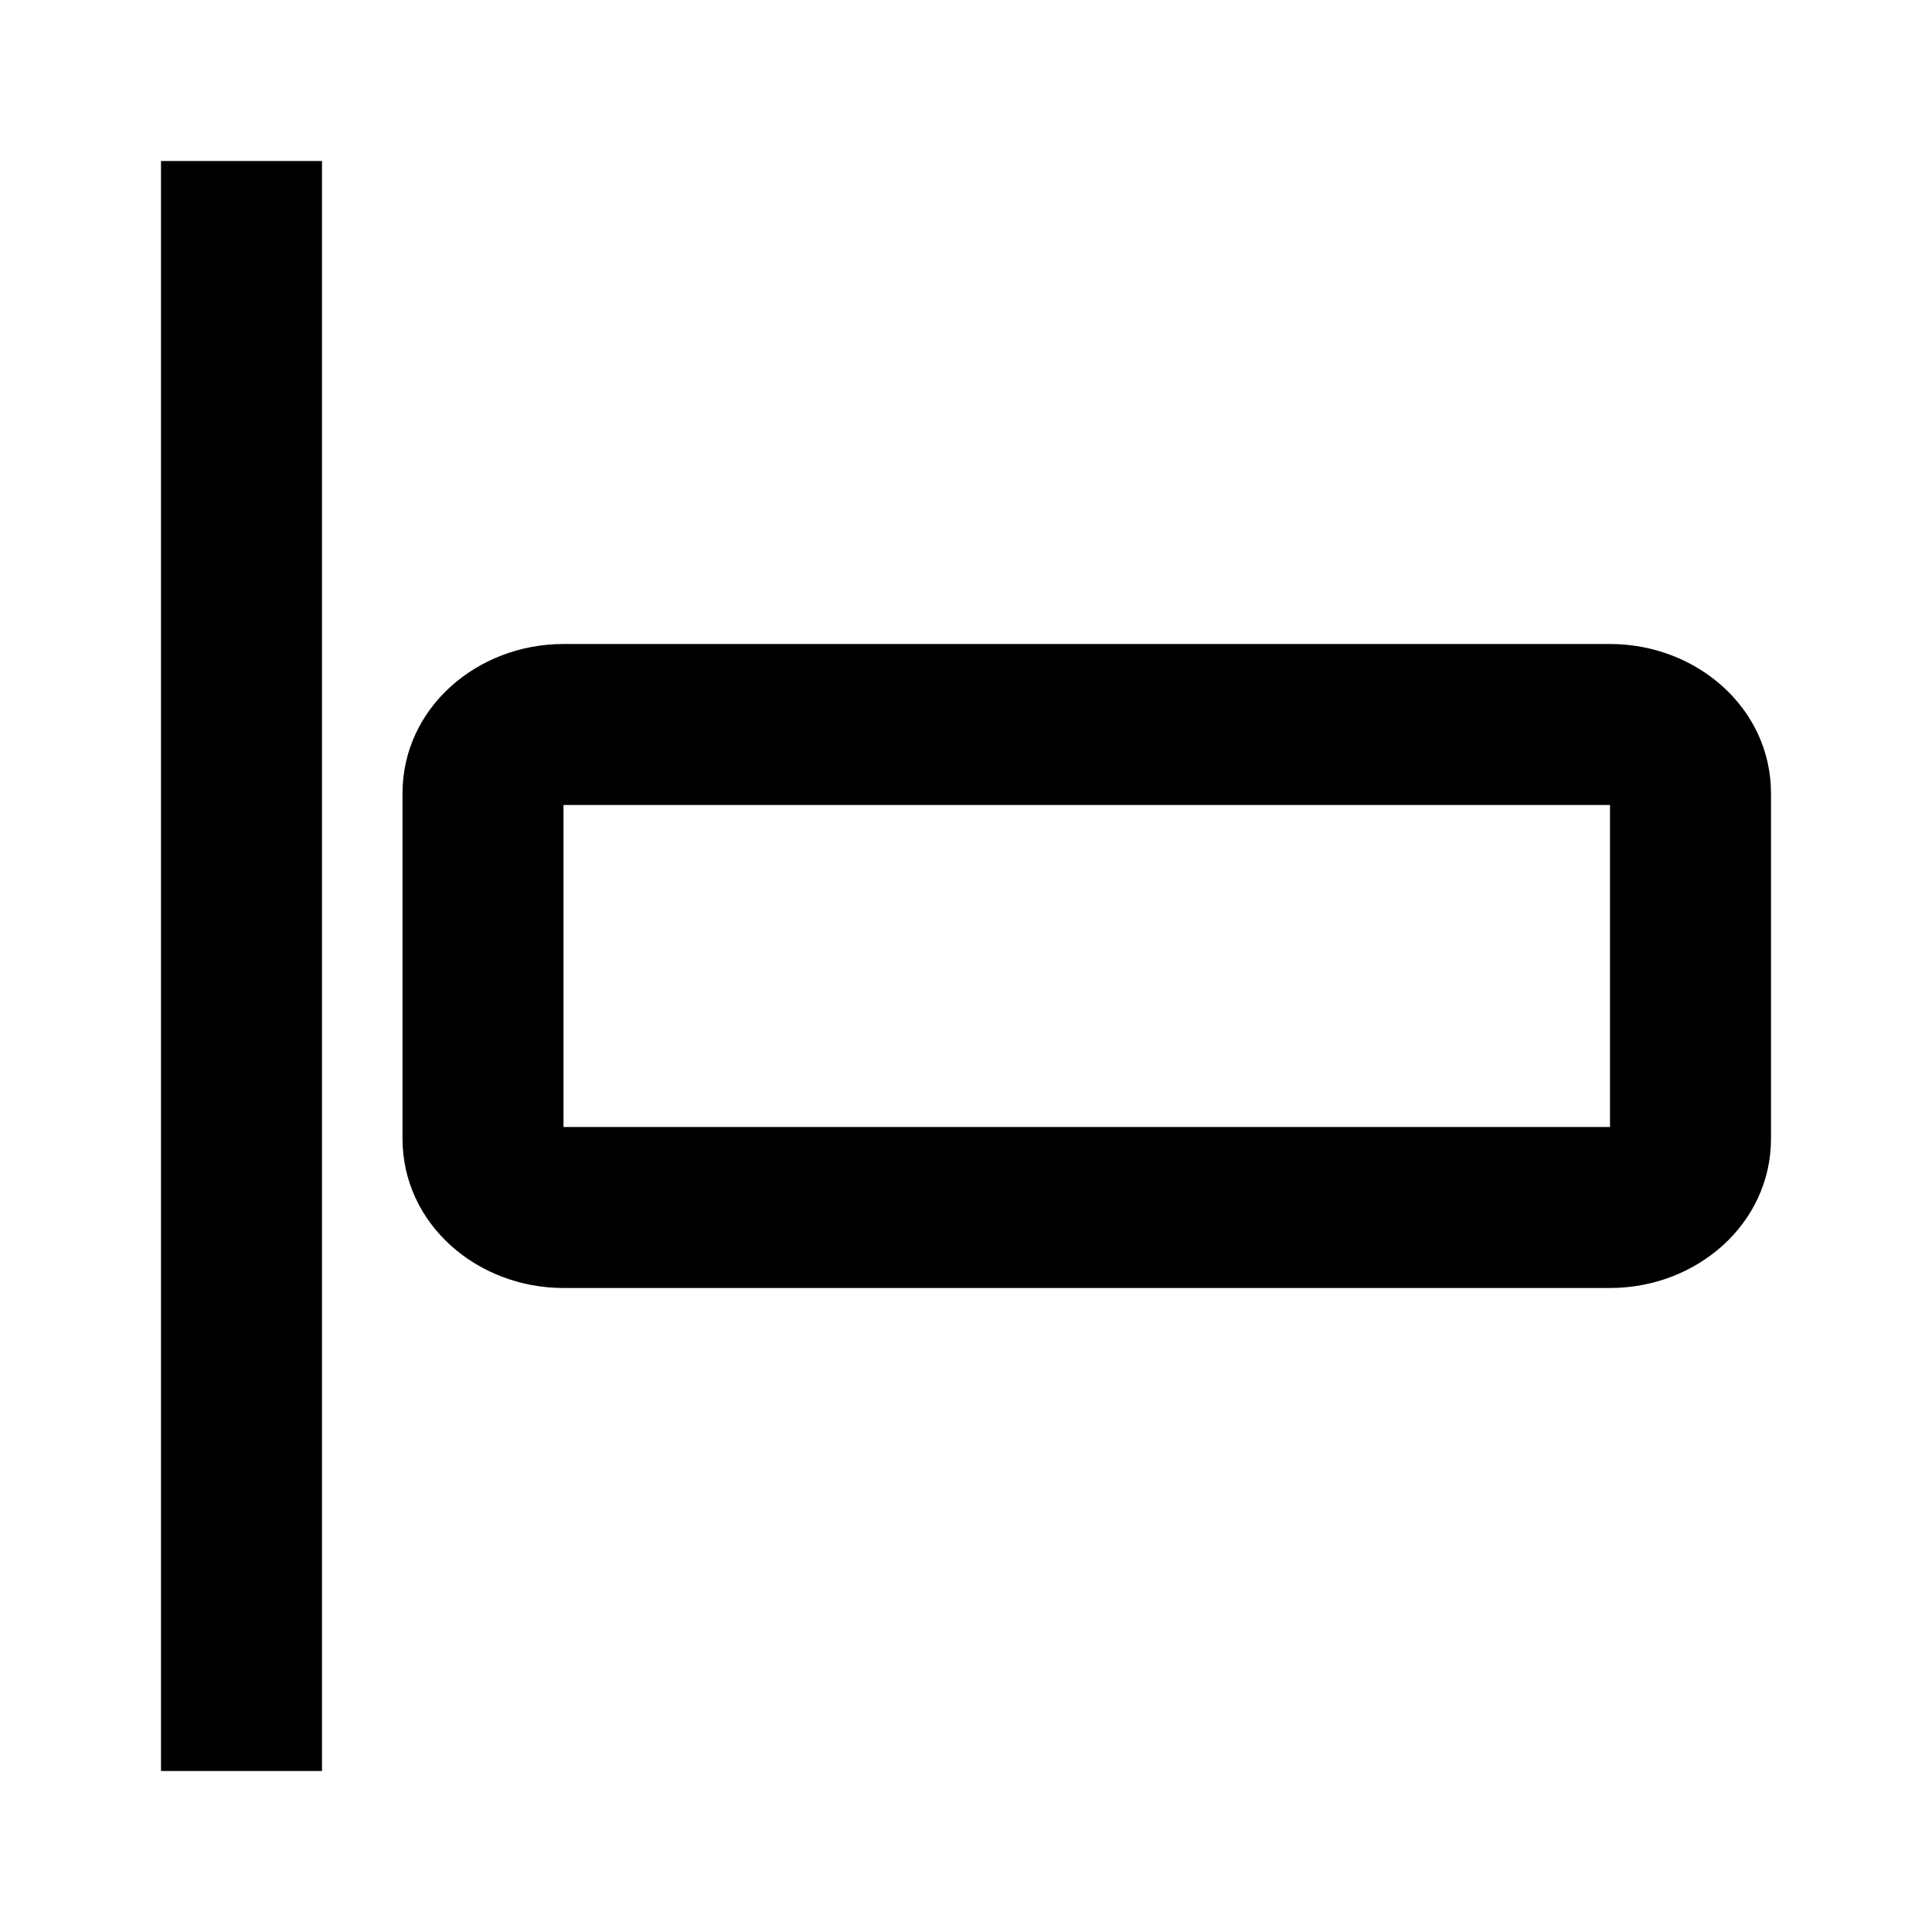
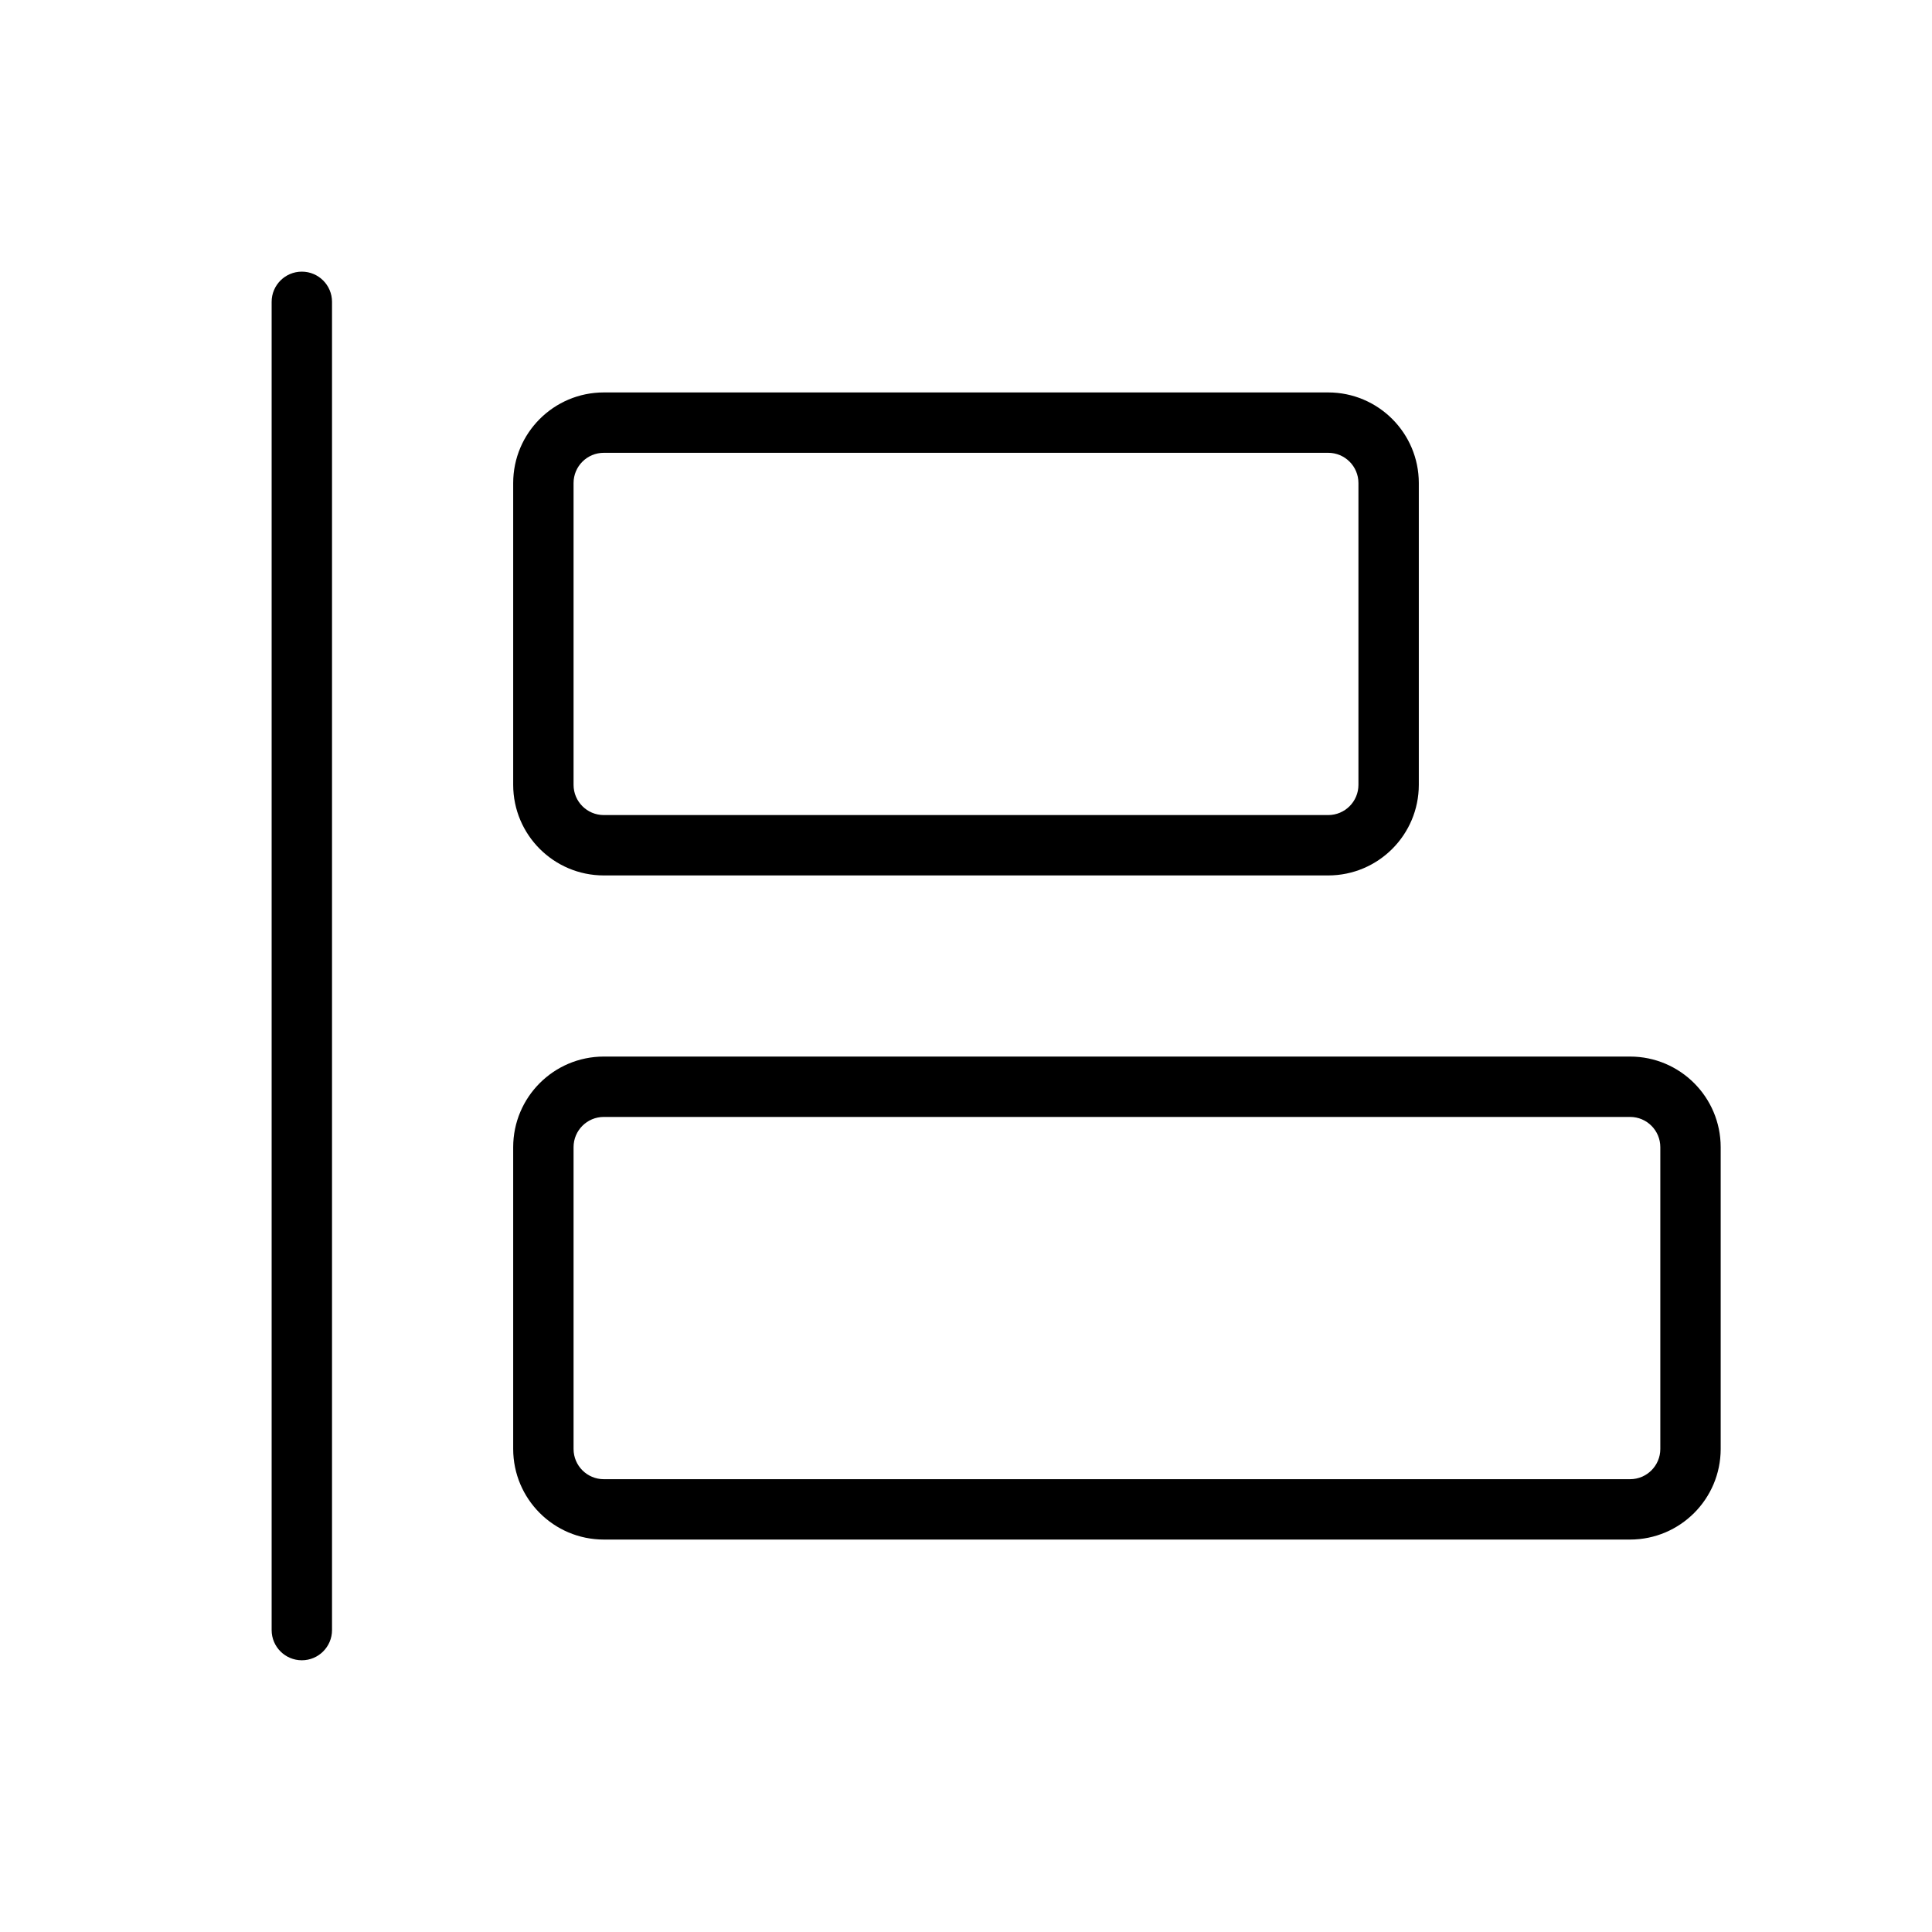
- <svg xmlns="http://www.w3.org/2000/svg" viewBox="0 0 24 24" fit="" height="100%" width="100%" preserveAspectRatio="xMidYMid meet" focusable="false">
-   <path fill="currentColor" fill-rule="evenodd" clip-rule="evenodd" d="M4 2H2v20h2V2zm18 7.857v4.286C22 15.206 21.073 16 20 16H7c-1.073 0-2-.794-2-1.857V9.857C5 8.794 5.927 8 7 8h13c1.073 0 2 .794 2 1.857zM7 10v4h13v-4H7z" />
+ <svg xmlns="http://www.w3.org/2000/svg" width="256px" height="256px" viewBox="0 0 256 256" id="Flat">
+   <path fill="currentColor" d="M43.994,39.995v176a4,4,0,0,1-8,0v-176a4,4,0,0,1,8,0ZM68,104V64A12.014,12.014,0,0,1,80,52h96a12.014,12.014,0,0,1,12,12v40a12.014,12.014,0,0,1-12,12H80A12.014,12.014,0,0,1,68,104Zm8,0a4.005,4.005,0,0,0,4,4h96a4.005,4.005,0,0,0,4-4V64a4.005,4.005,0,0,0-4-4H80a4.005,4.005,0,0,0-4,4Zm152,48v40a12.014,12.014,0,0,1-12,12H80a12.014,12.014,0,0,1-12-12V152a12.014,12.014,0,0,1,12-12H216A12.014,12.014,0,0,1,228,152Zm-8,0a4.005,4.005,0,0,0-4-4H80a4.005,4.005,0,0,0-4,4v40a4.005,4.005,0,0,0,4,4H216a4.005,4.005,0,0,0,4-4Z" />
</svg>
